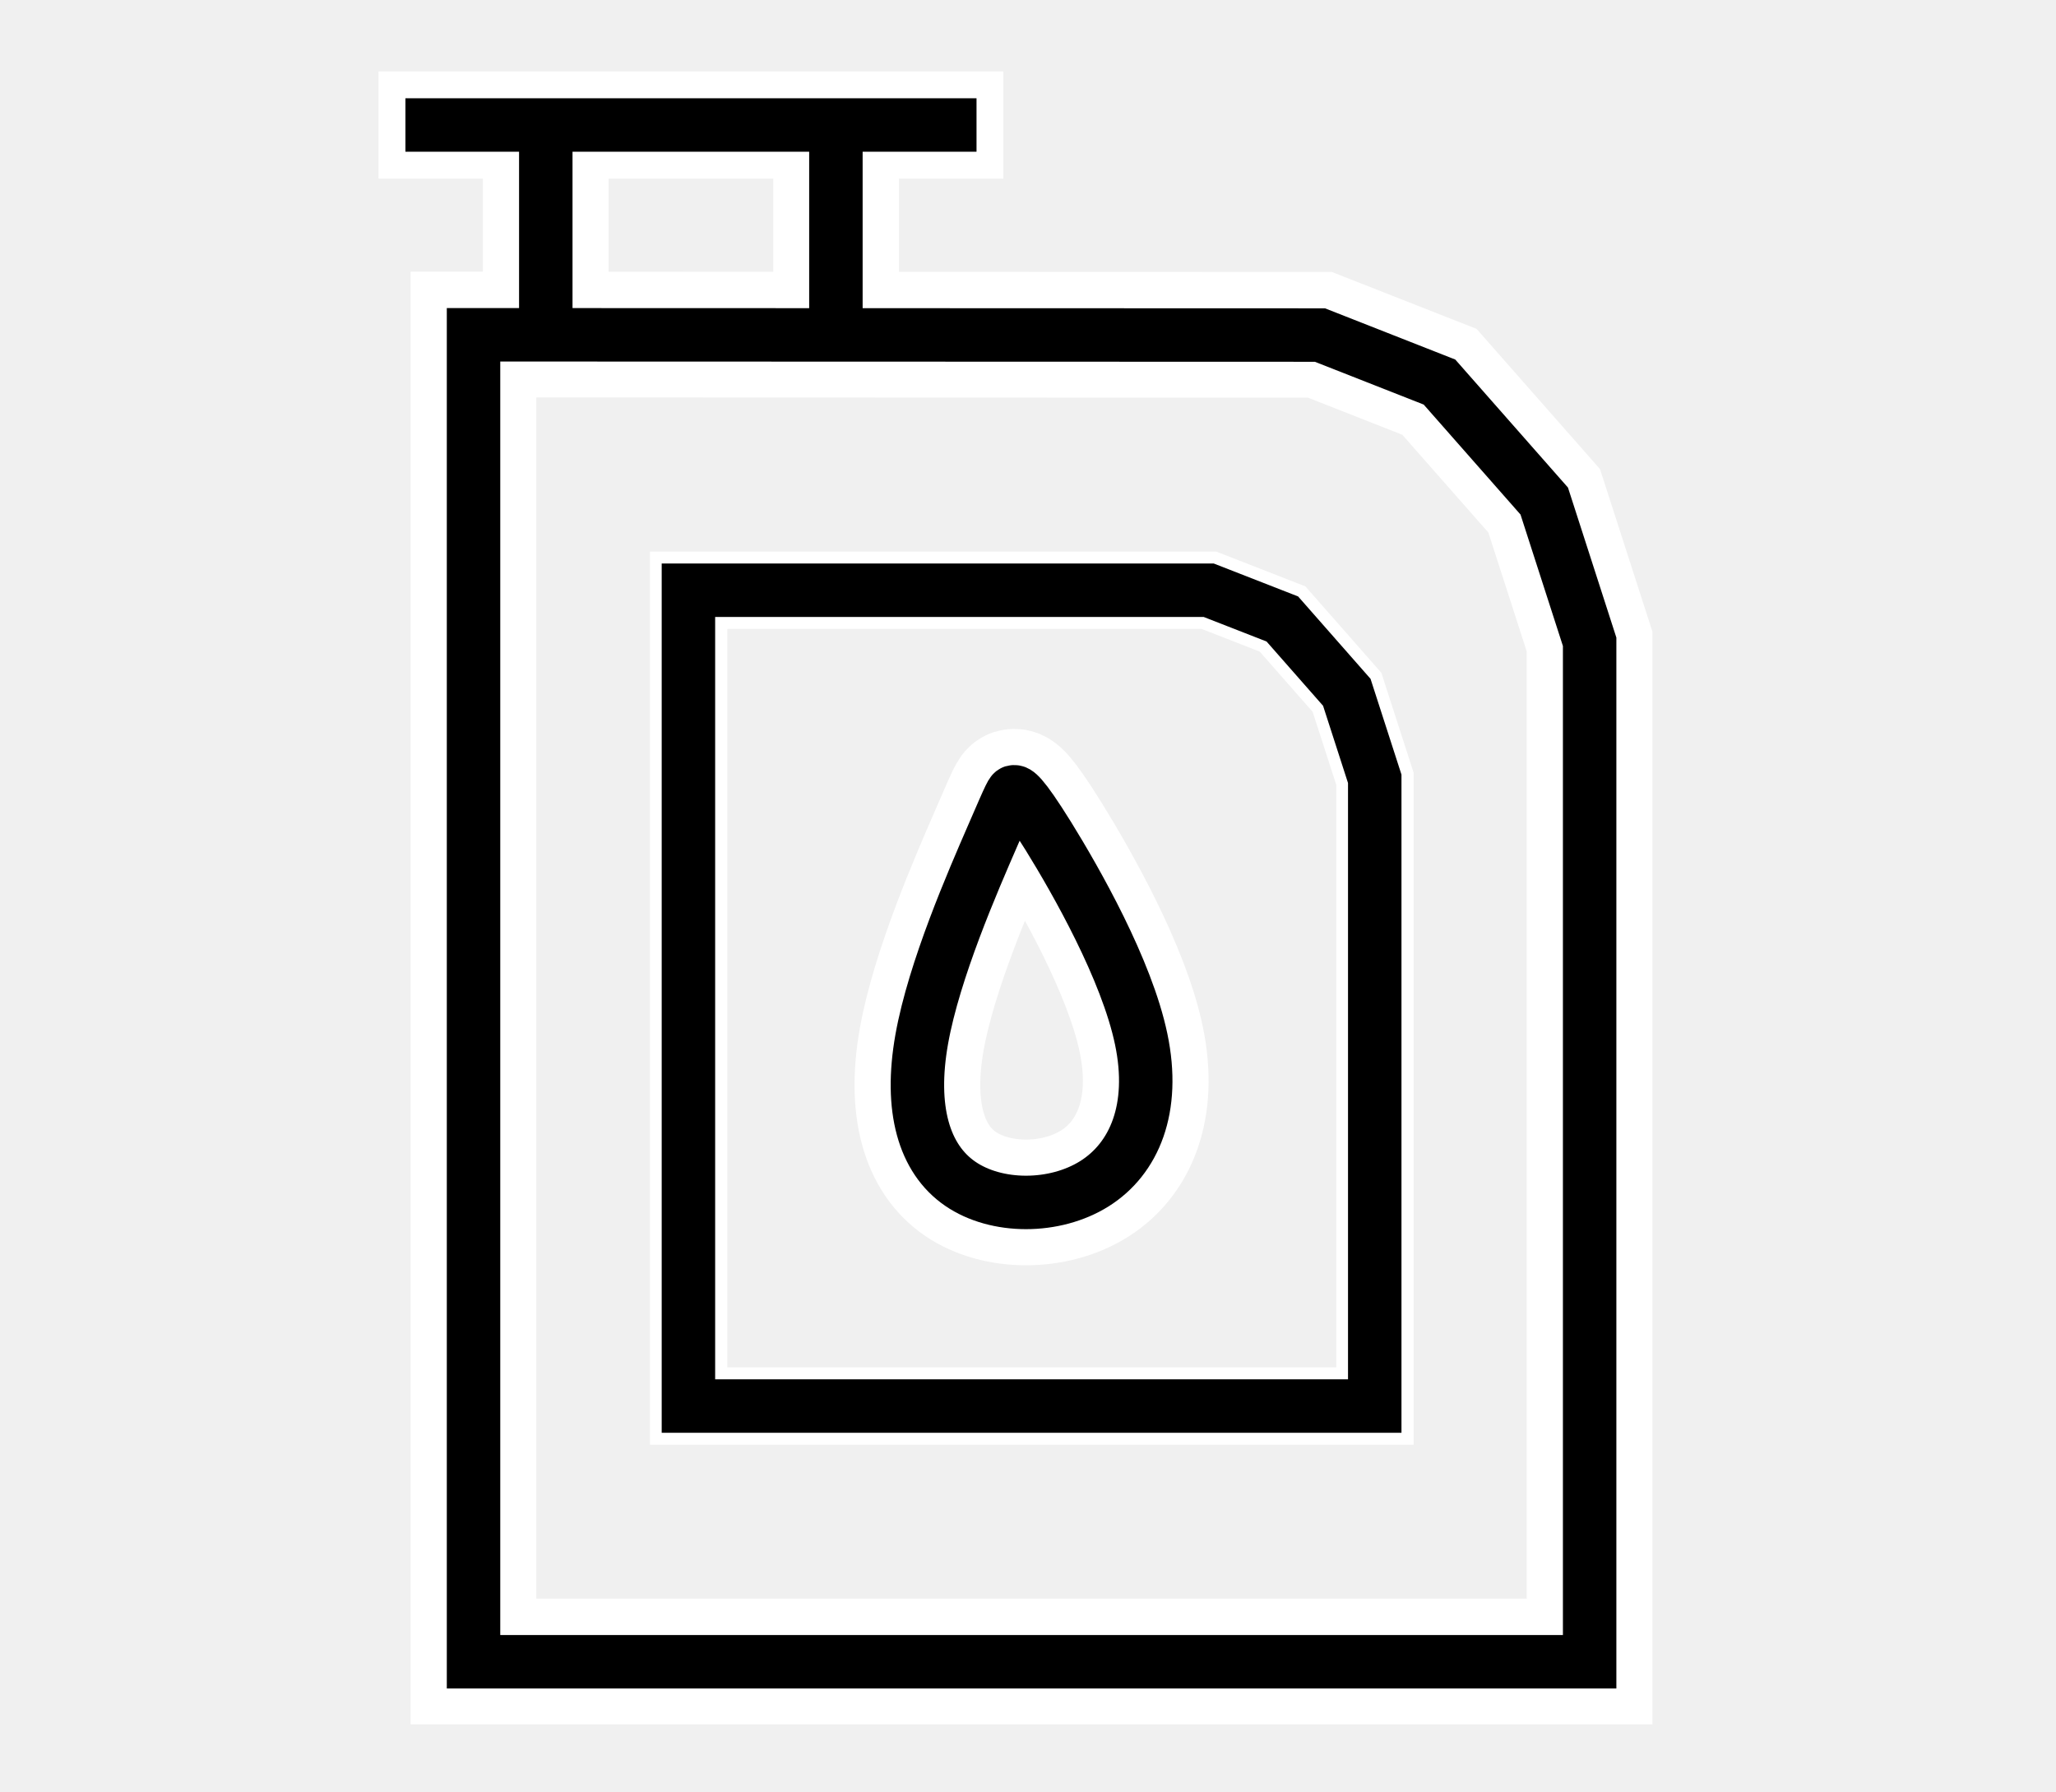
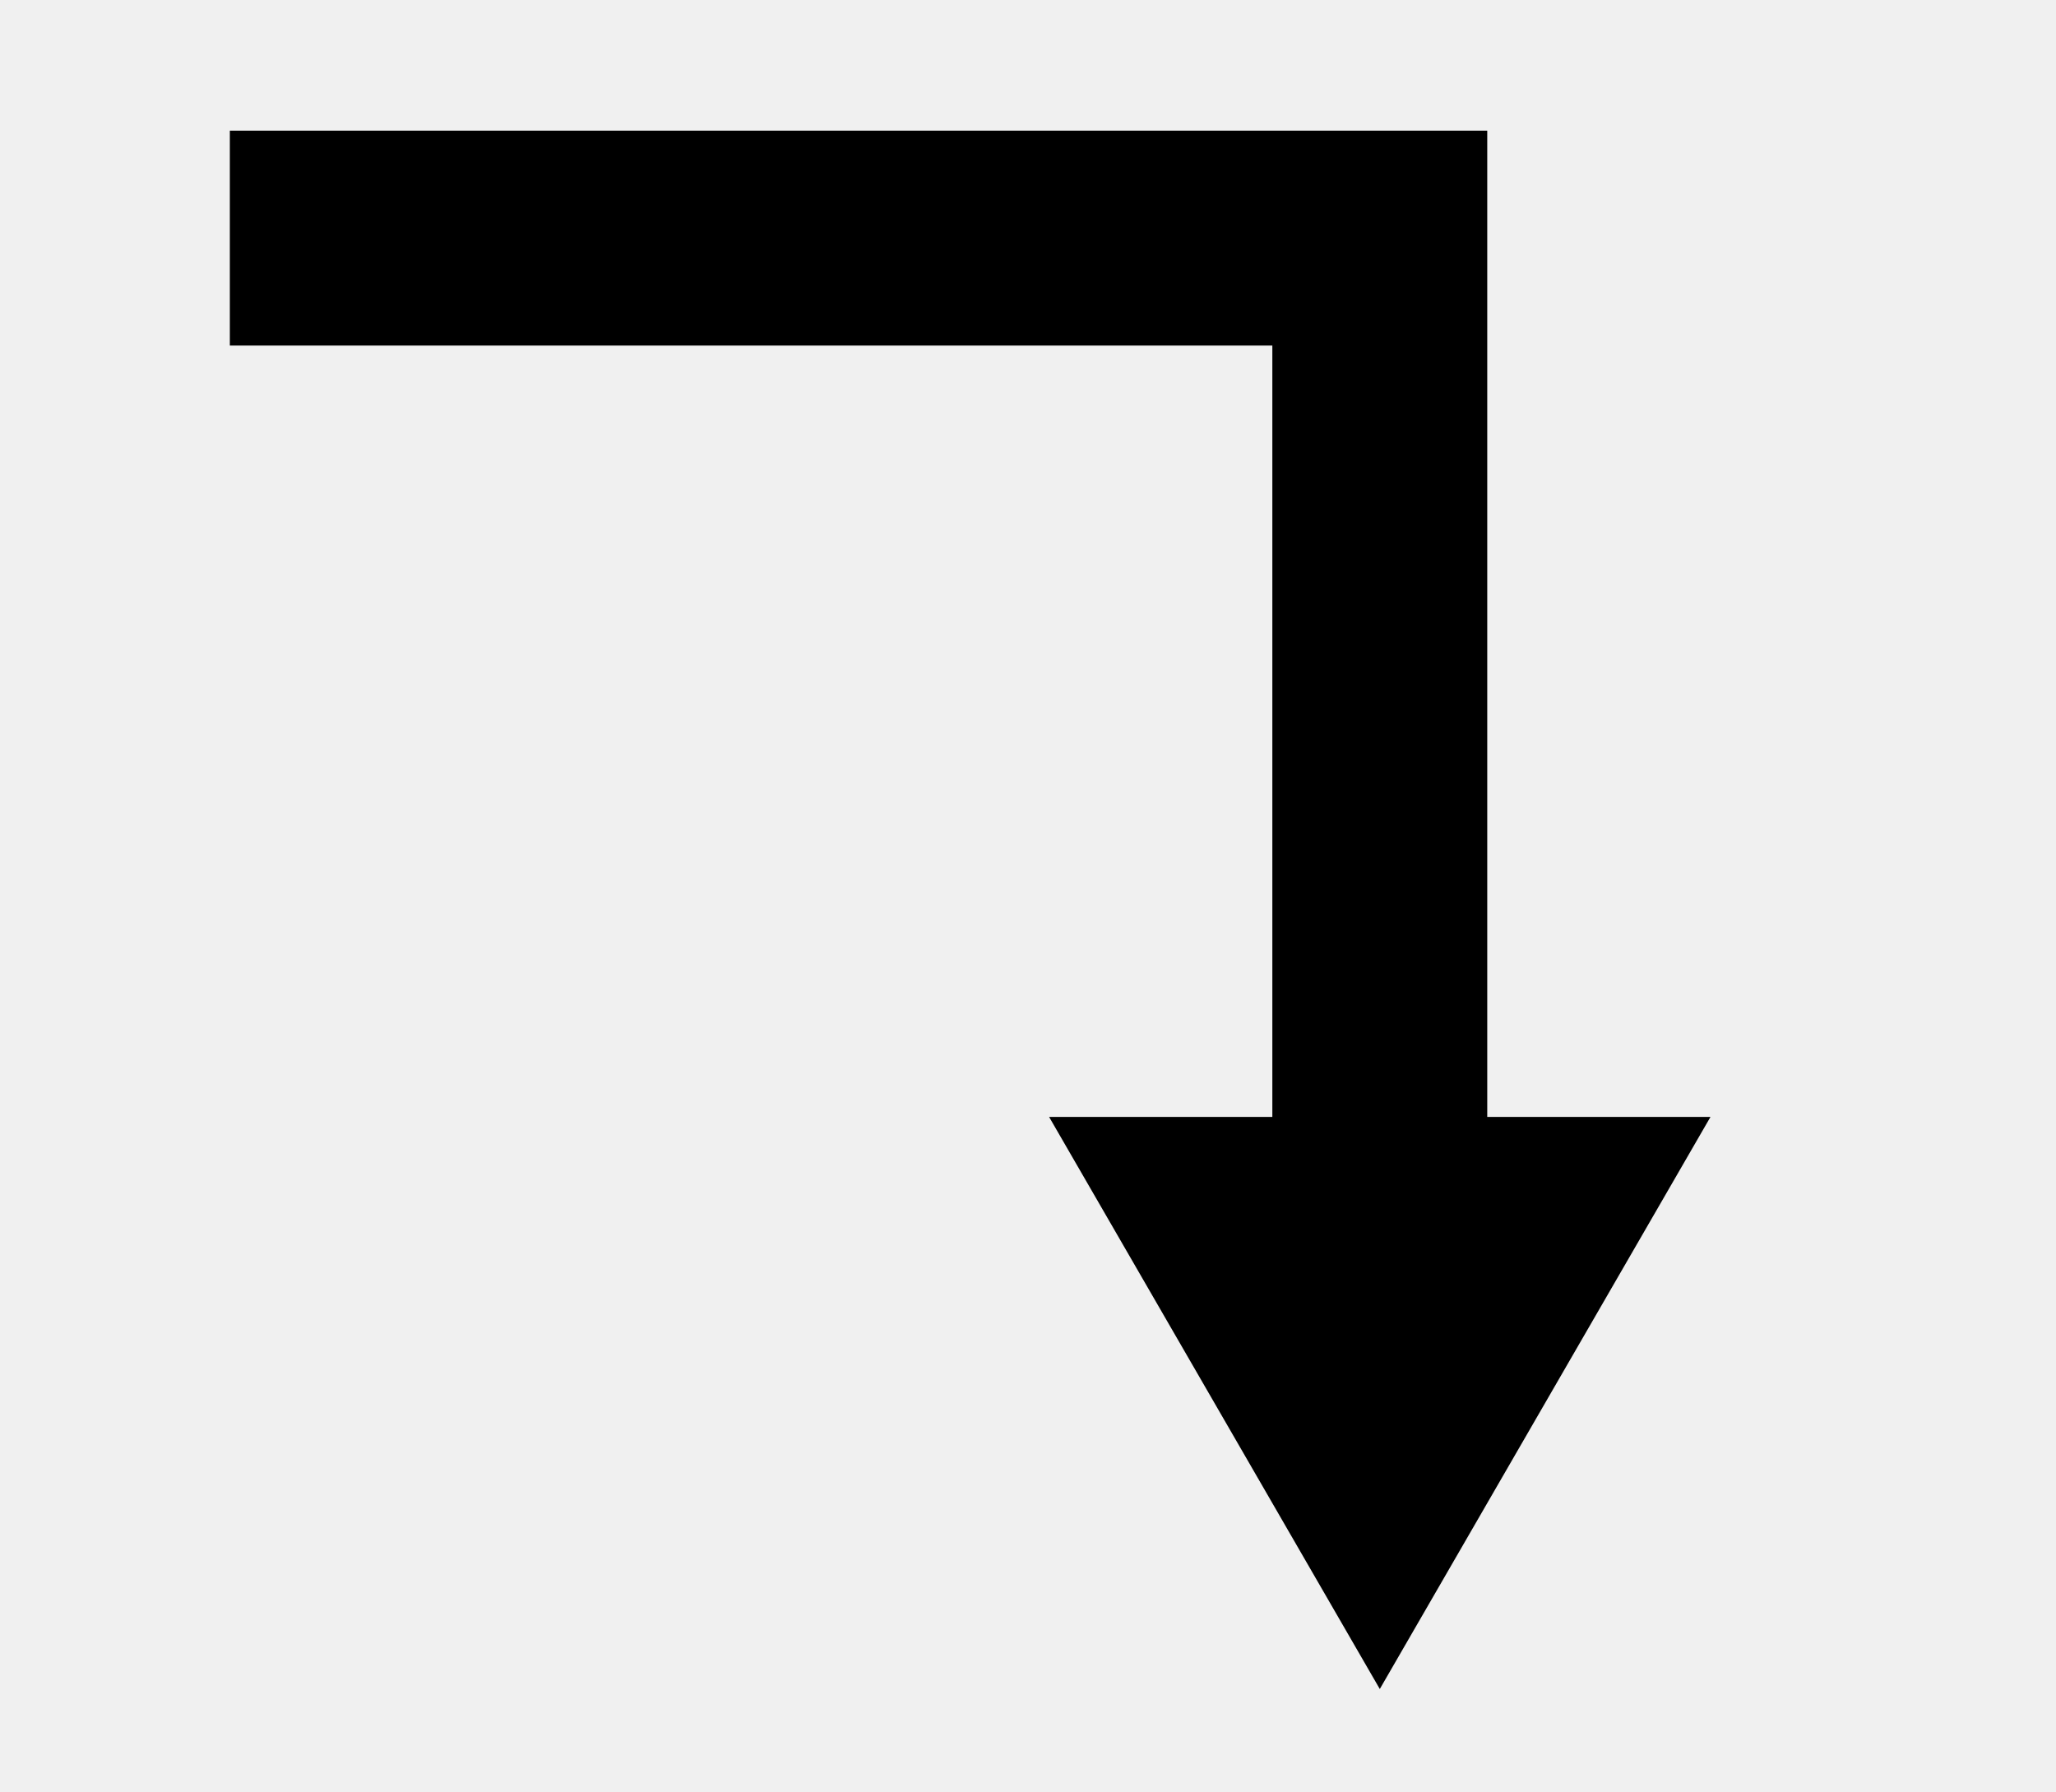
<svg xmlns="http://www.w3.org/2000/svg" width="7.654mm" height="6.67mm" viewBox="0 0 7.654 6.67" version="1.1" id="svg1" xml:space="preserve">
-   <defs id="defs1" />
+   <defs id="defs1">
+     <marker style="overflow:visible" id="Triangle" refX="0" refY="0" orient="auto-start-reverse" markerWidth="0.5" markerHeight="0.5" viewBox="0 0 1 1" preserveAspectRatio="xMidYMid">
+       <path transform="scale(0.5)" style="fill:context-stroke;fill-rule:evenodd;stroke:context-stroke;stroke-width:1pt" d="M 5.77,0 -2.88,5 V -5 Z" id="path135" />
+     </marker>
+   </defs>
  <g id="layer1" transform="translate(-73.66736,-132.8436)">
-     <g id="g4">
-       <path style="fill:none;stroke:#ffffff;stroke-width:0.468;stroke-linecap:square;stroke-miterlimit:3.7;stroke-dasharray:none" d="m 75.43,134.089 v 4.94 h 4.155 v -3.797 l -0.169,-0.524 -0.39,-0.443 -0.445,-0.175 z" id="path1" />
-       <path style="fill:none;stroke:#ffffff;stroke-width:0.288;stroke-linecap:square;stroke-miterlimit:3.7;stroke-dasharray:none" d="m 76.231,135.041 v 3.037 h 2.555 v -2.335 l -0.104,-0.322 -0.24,-0.273 -0.274,-0.107 z" id="path1-5" />
-       <path style="fill:none;stroke:#ffffff;stroke-width:0.468;stroke-linecap:square;stroke-miterlimit:3.7;stroke-dasharray:none" d="m 77.191,136.457 c -0.072,0.166 -0.217,0.497 -0.263,0.755 -0.046,0.259 0.008,0.445 0.143,0.538 0.135,0.093 0.352,0.093 0.5,1e-5 0.148,-0.093 0.228,-0.28 0.174,-0.538 -0.054,-0.259 -0.243,-0.59 -0.345,-0.755 -0.103,-0.166 -0.12,-0.166 -0.128,-0.166 -0.009,0 -0.009,0 -0.081,0.166 z" id="path2" transform="translate(0.1707855,-0.4997675)" />
-       <path style="fill:none;stroke:#ffffff;stroke-width:0.468;stroke-linecap:square;stroke-miterlimit:3.7;stroke-dasharray:none" d="m 75.699,133.983 v -0.639" id="path3" />
-       <path style="fill:none;stroke:#ffffff;stroke-width:0.468;stroke-linecap:square;stroke-miterlimit:3.7;stroke-dasharray:none" d="m 76.78,133.983 v -0.639" id="path3-3" />
-       <path style="fill:none;stroke:#ffffff;stroke-width:0.399;stroke-linecap:square;stroke-miterlimit:3.7;stroke-dasharray:none" d="M 77.203,133.309 H 75.276" id="path3-5" />
-     </g>
-     <g id="g3" transform="translate(-3.88279,4.23493)" style="stroke:#000000;stroke-width:0.199;stroke-dasharray:none">
-       <path style="fill:none;stroke:#000000;stroke-width:0.199;stroke-linecap:square;stroke-miterlimit:3.7;stroke-dasharray:none" d="m 79.313,129.855 v 4.94 h 4.155 v -3.797 l -0.169,-0.524 -0.39,-0.443 -0.445,-0.175 z" id="path1-9" />
-       <path style="fill:none;stroke:#000000;stroke-width:0.199;stroke-linecap:square;stroke-miterlimit:3.7;stroke-dasharray:none" d="m 80.113,130.806 v 3.037 h 2.555 v -2.335 l -0.104,-0.322 -0.24,-0.273 -0.274,-0.107 z" id="path1-5-7" />
-       <path style="fill:none;stroke:#000000;stroke-width:0.199;stroke-linecap:square;stroke-miterlimit:3.7;stroke-dasharray:none" d="m 77.191,136.457 c -0.072,0.166 -0.217,0.497 -0.263,0.755 -0.046,0.259 0.008,0.445 0.143,0.538 0.135,0.093 0.352,0.093 0.5,1e-5 0.148,-0.093 0.228,-0.28 0.174,-0.538 -0.054,-0.259 -0.243,-0.59 -0.345,-0.755 -0.103,-0.166 -0.12,-0.166 -0.128,-0.166 -0.009,0 -0.009,0 -0.081,0.166 z" id="path2-2" transform="translate(4.053576,-4.7347)" />
-       <path style="fill:none;stroke:#000000;stroke-width:0.199;stroke-linecap:square;stroke-miterlimit:3.7;stroke-dasharray:none" d="m 79.582,129.748 v -0.639" id="path3-0" />
-       <path style="fill:none;stroke:#000000;stroke-width:0.199;stroke-linecap:square;stroke-miterlimit:3.7;stroke-dasharray:none" d="m 80.662,129.748 v -0.639" id="path3-3-6" />
-       <path style="fill:none;stroke:#000000;stroke-width:0.199;stroke-linecap:square;stroke-miterlimit:3.7;stroke-dasharray:none" d="M 81.086,129.074 H 79.159" id="path3-5-2" />
-     </g>
+     <path style="fill:none;stroke:#000000;stroke-width:0.8;stroke-linecap:square;stroke-miterlimit:3.3;stroke-dasharray:none;marker-end:url(#Triangle)" d="m 74.923,133.73 h 3.881 v 3.981" id="path1" />
  </g>
</svg>
